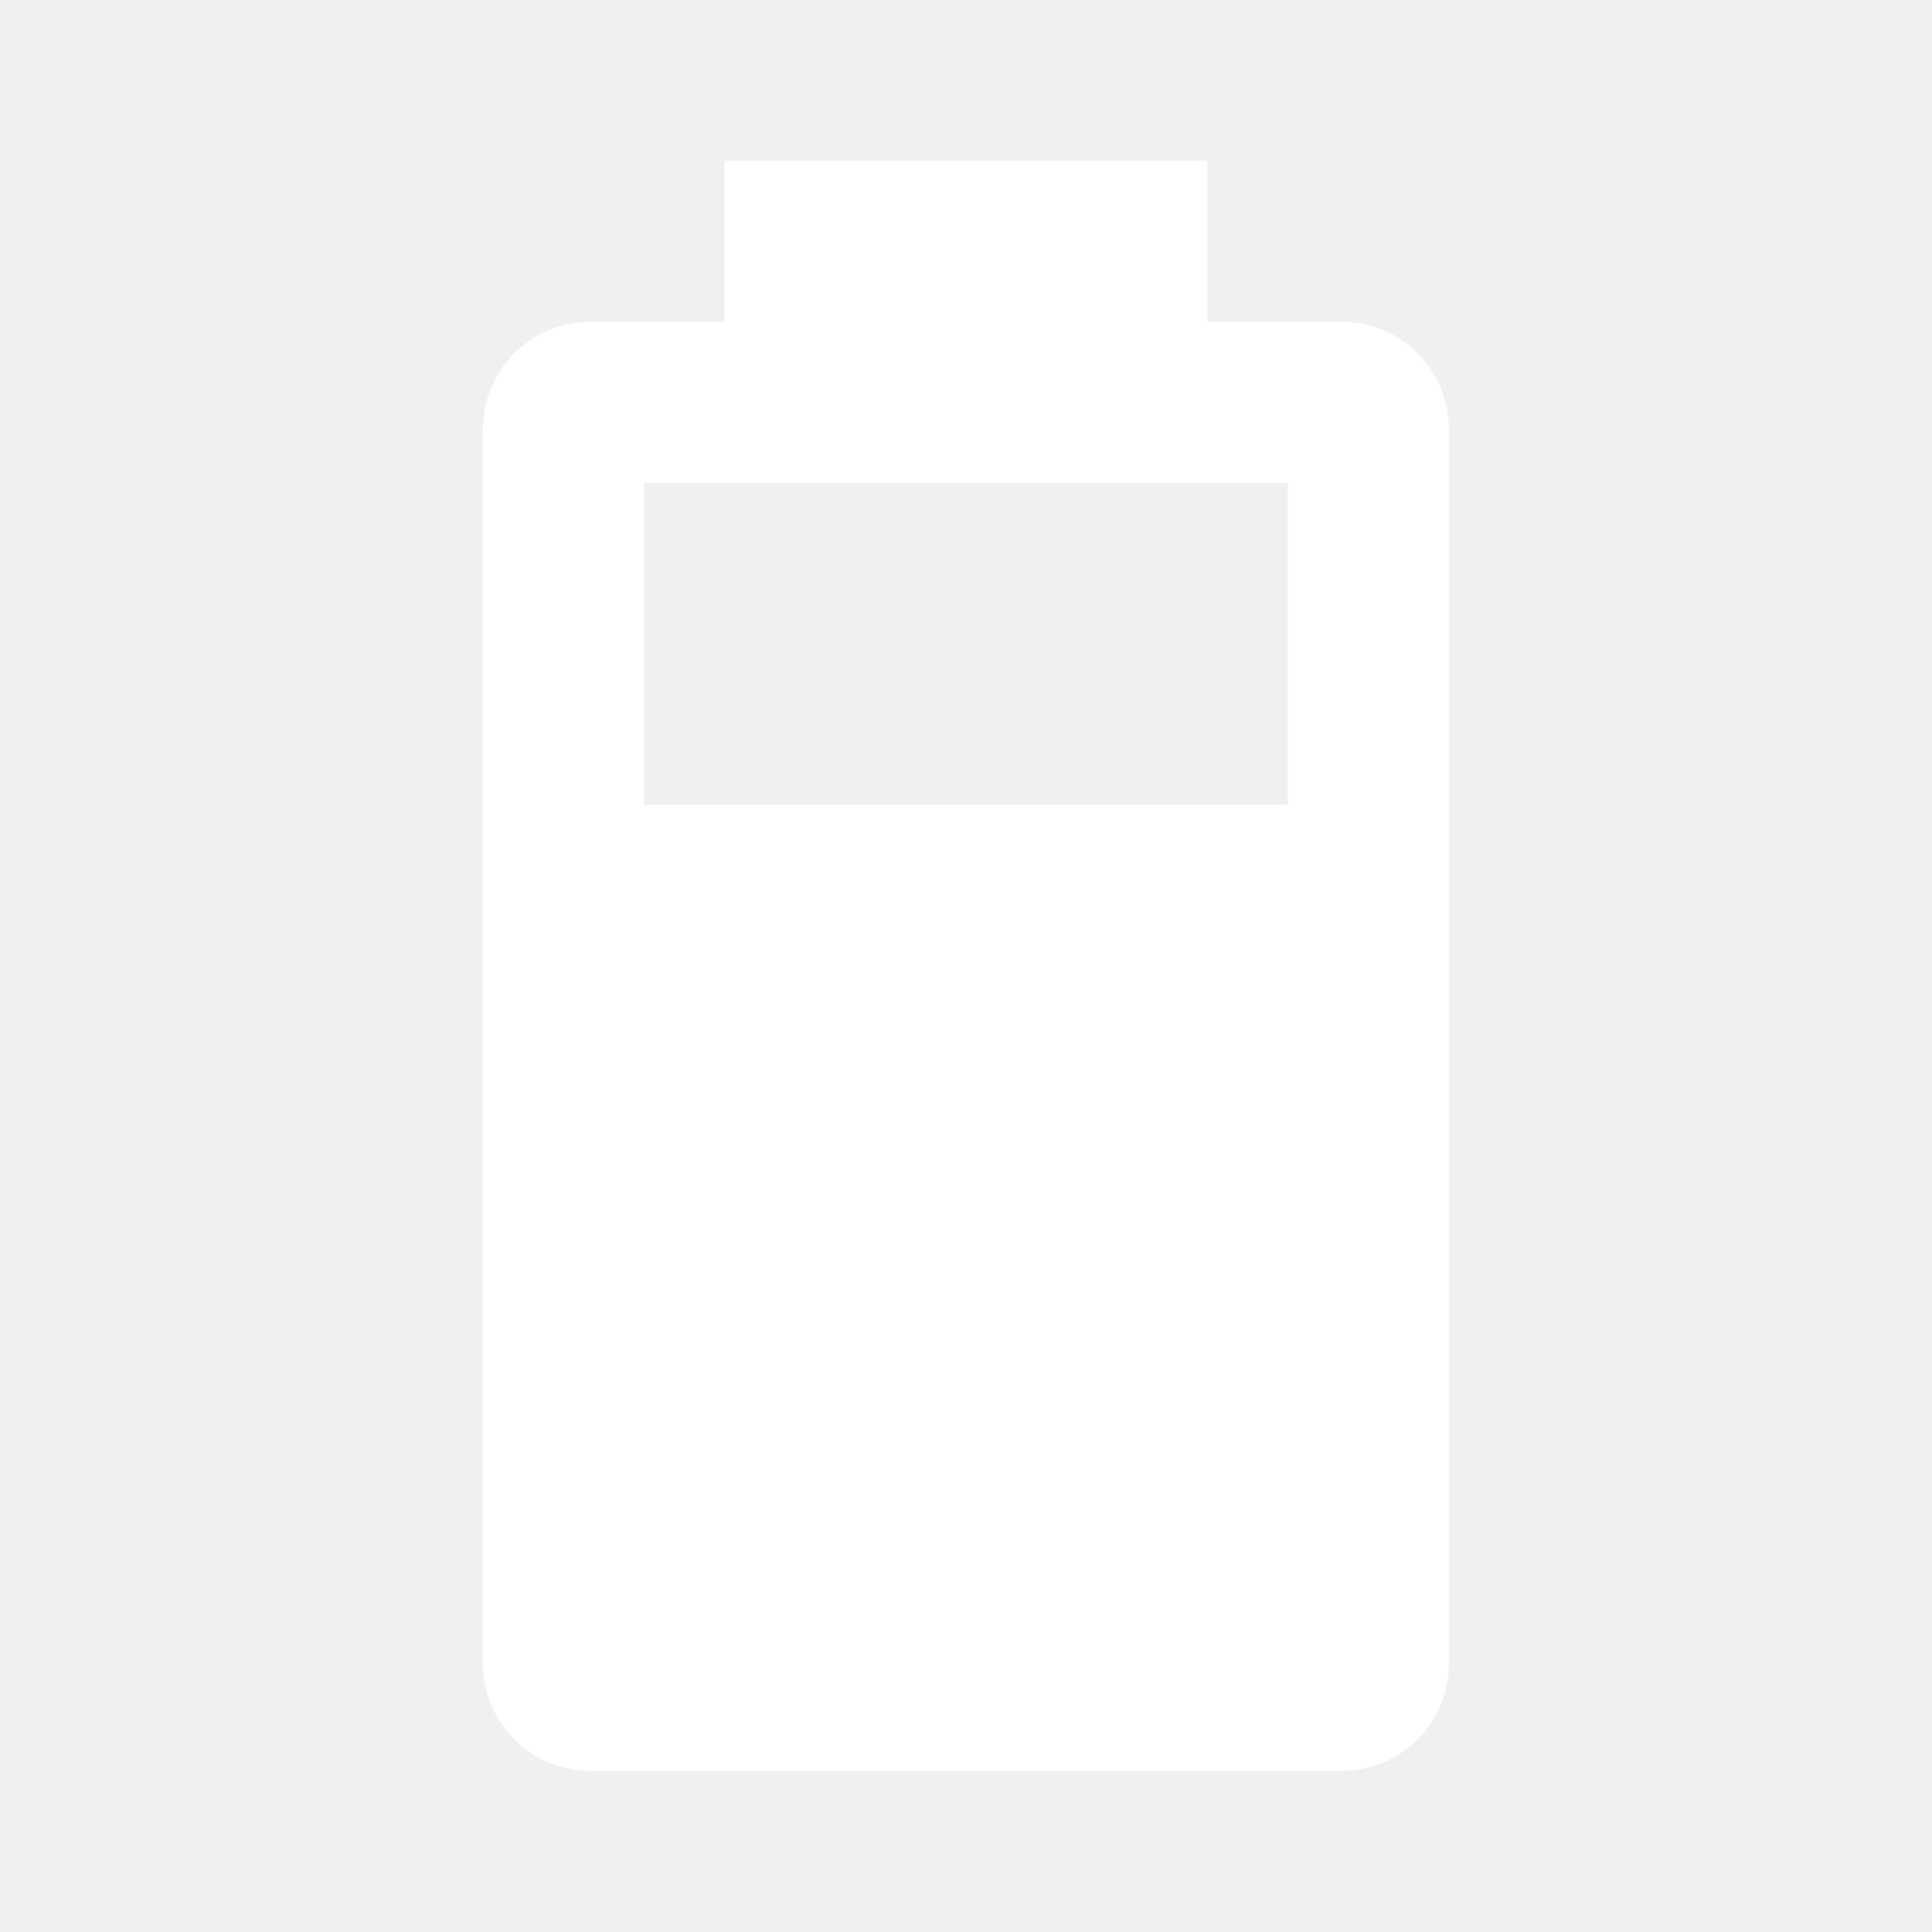
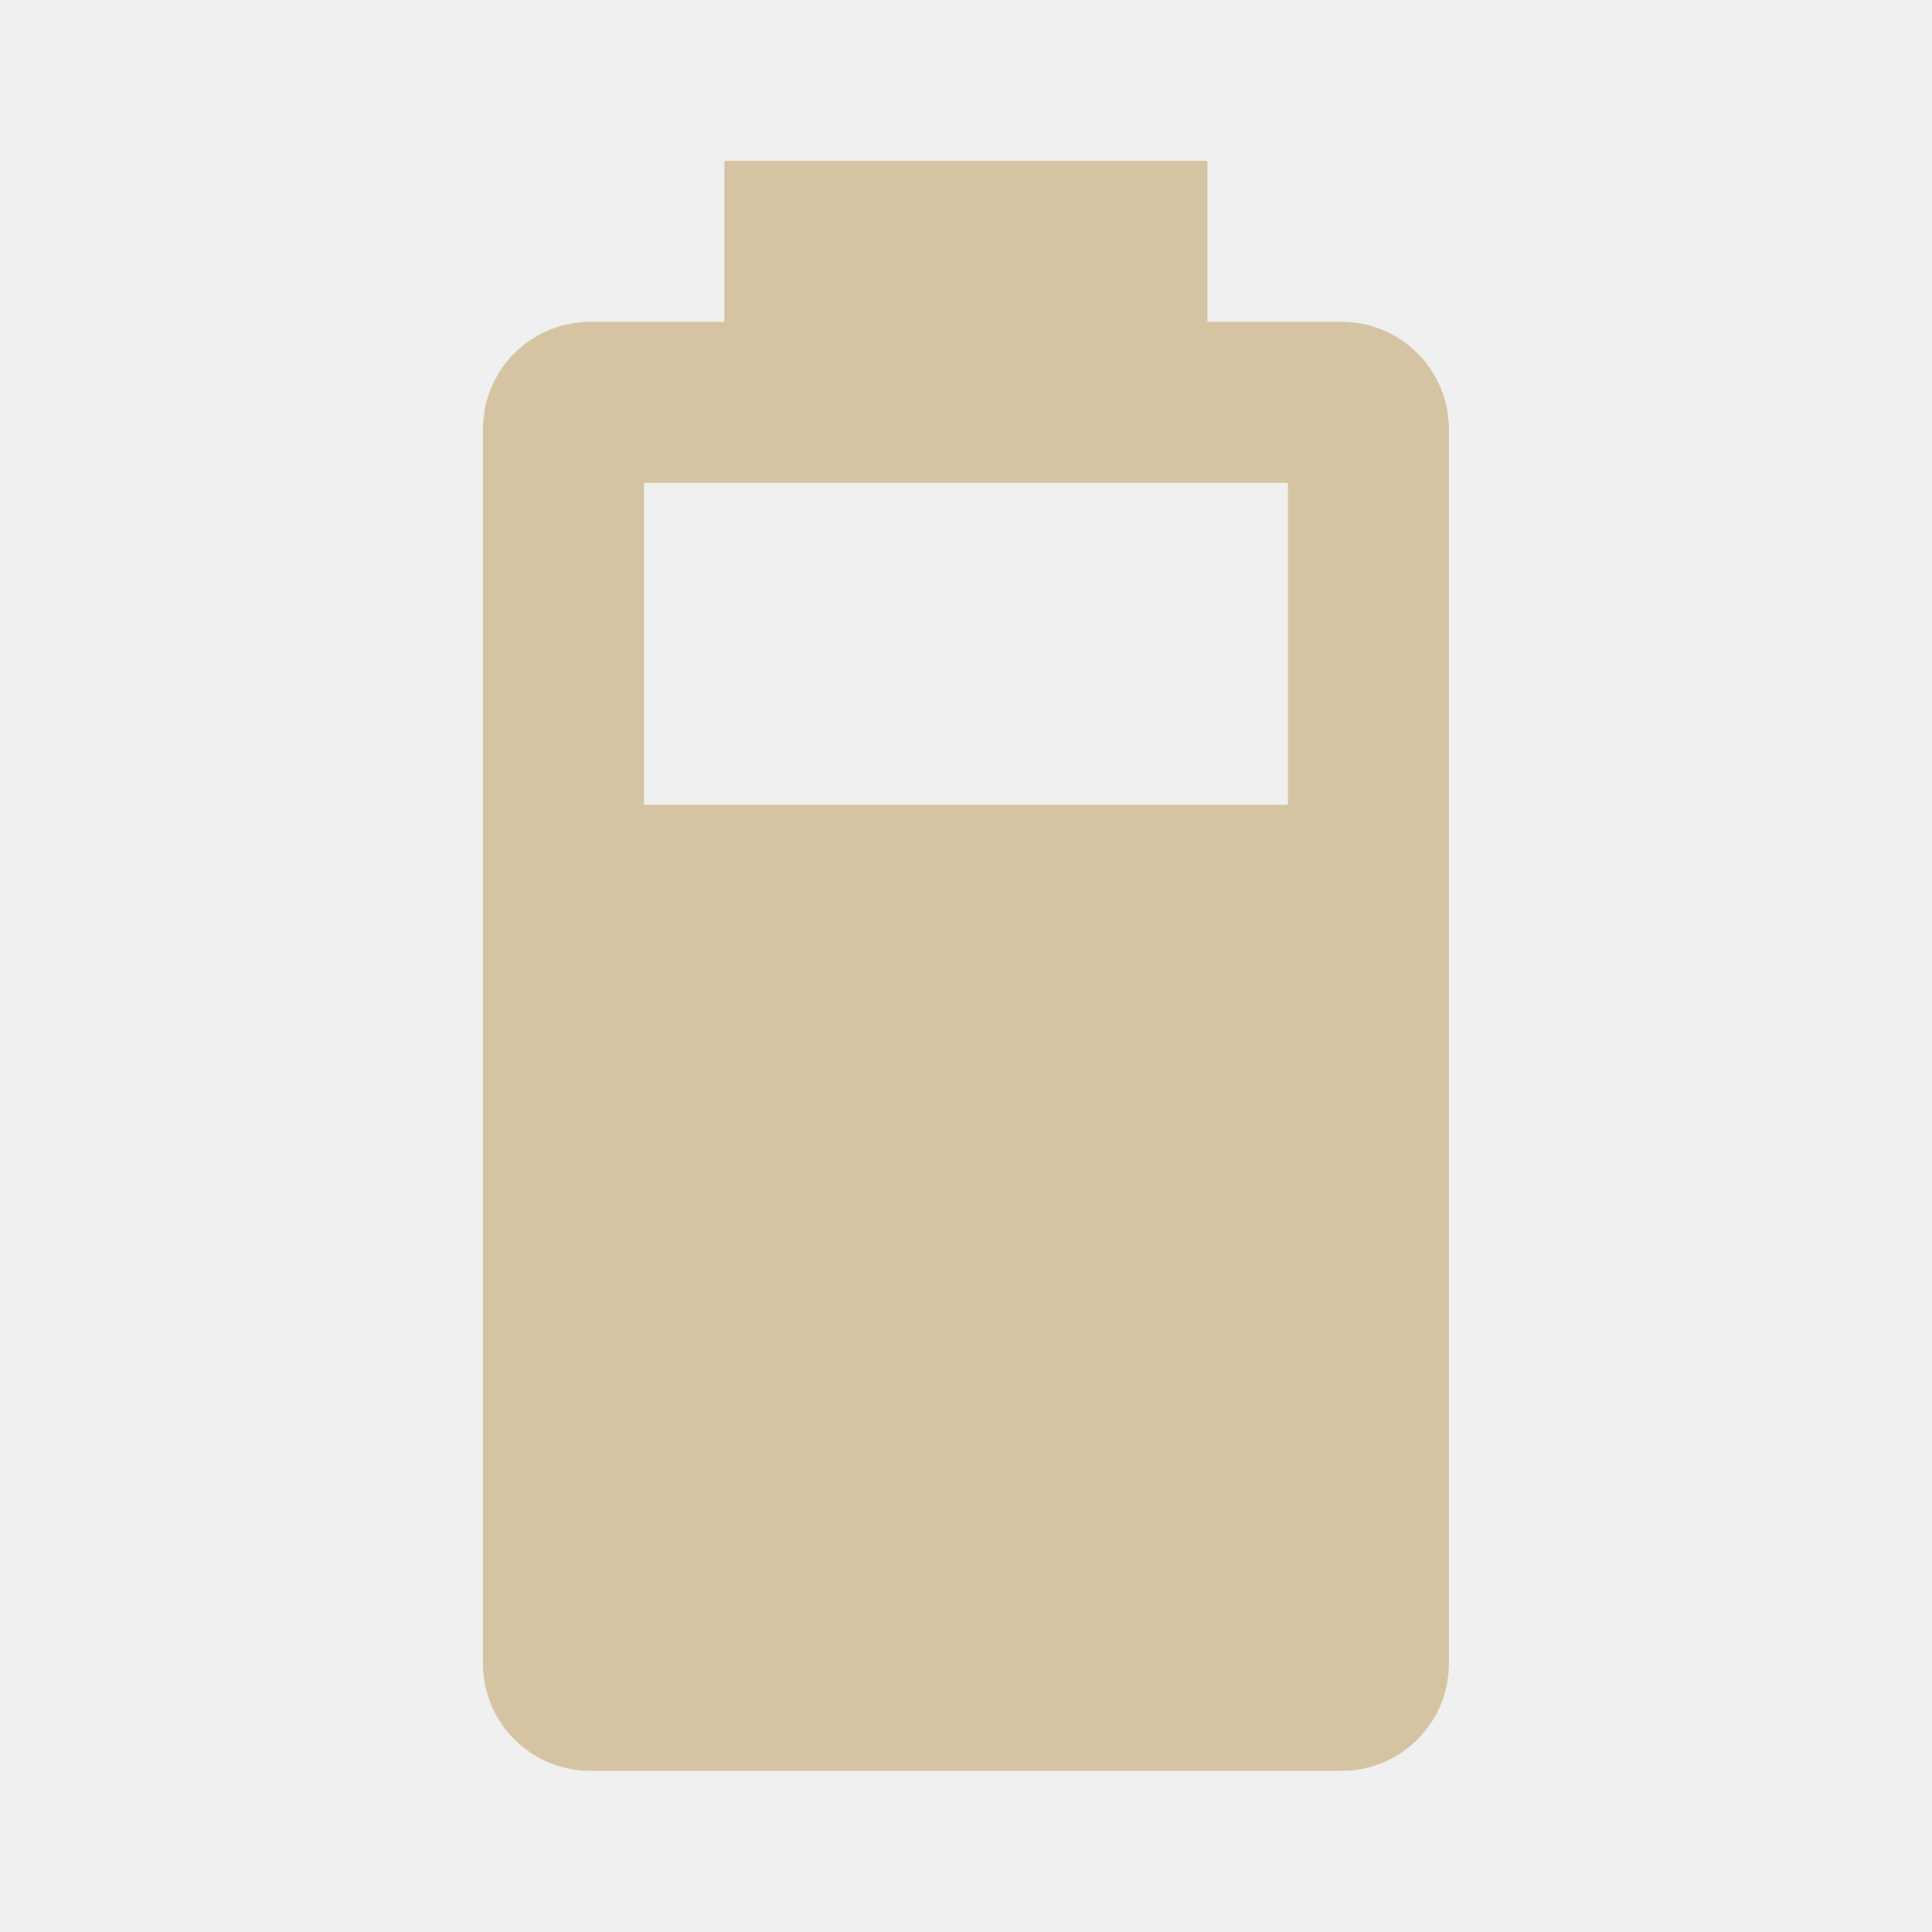
<svg xmlns="http://www.w3.org/2000/svg" version="1.1" baseProfile="full" width="240" height="240" viewBox="0 0 24.00 24.00" enable-background="new 0 0 24.00 24.00" xml:space="preserve">
-   <path fill="#FFFFFF" fill-opacity="1" stroke-width="0.2" stroke-linejoin="round" d="M 15.999,9.998L 7.999,9.998L 7.999,5.998L 15.999,5.998M 16.666,3.998L 14.999,3.998L 14.999,1.998L 8.999,1.998L 8.999,3.998L 7.332,3.998C 6.596,3.998 5.999,4.595 5.999,5.331L 5.999,20.665C 5.999,21.401 6.596,21.998 7.332,21.998L 16.666,21.998C 17.402,21.998 17.999,21.401 17.999,20.665L 17.999,5.331C 17.999,4.595 17.402,3.998 16.666,3.998 Z " />
+   <path fill="#d5c4a1" fill-opacity="1" stroke-width="0.2" stroke-linejoin="round" d="M 15.999,9.998L 7.999,9.998L 7.999,5.998L 15.999,5.998M 16.666,3.998L 14.999,3.998L 14.999,1.998L 8.999,1.998L 8.999,3.998L 7.332,3.998C 6.596,3.998 5.999,4.595 5.999,5.331L 5.999,20.665C 5.999,21.401 6.596,21.998 7.332,21.998L 16.666,21.998C 17.402,21.998 17.999,21.401 17.999,20.665L 17.999,5.331C 17.999,4.595 17.402,3.998 16.666,3.998 Z " />
</svg>
